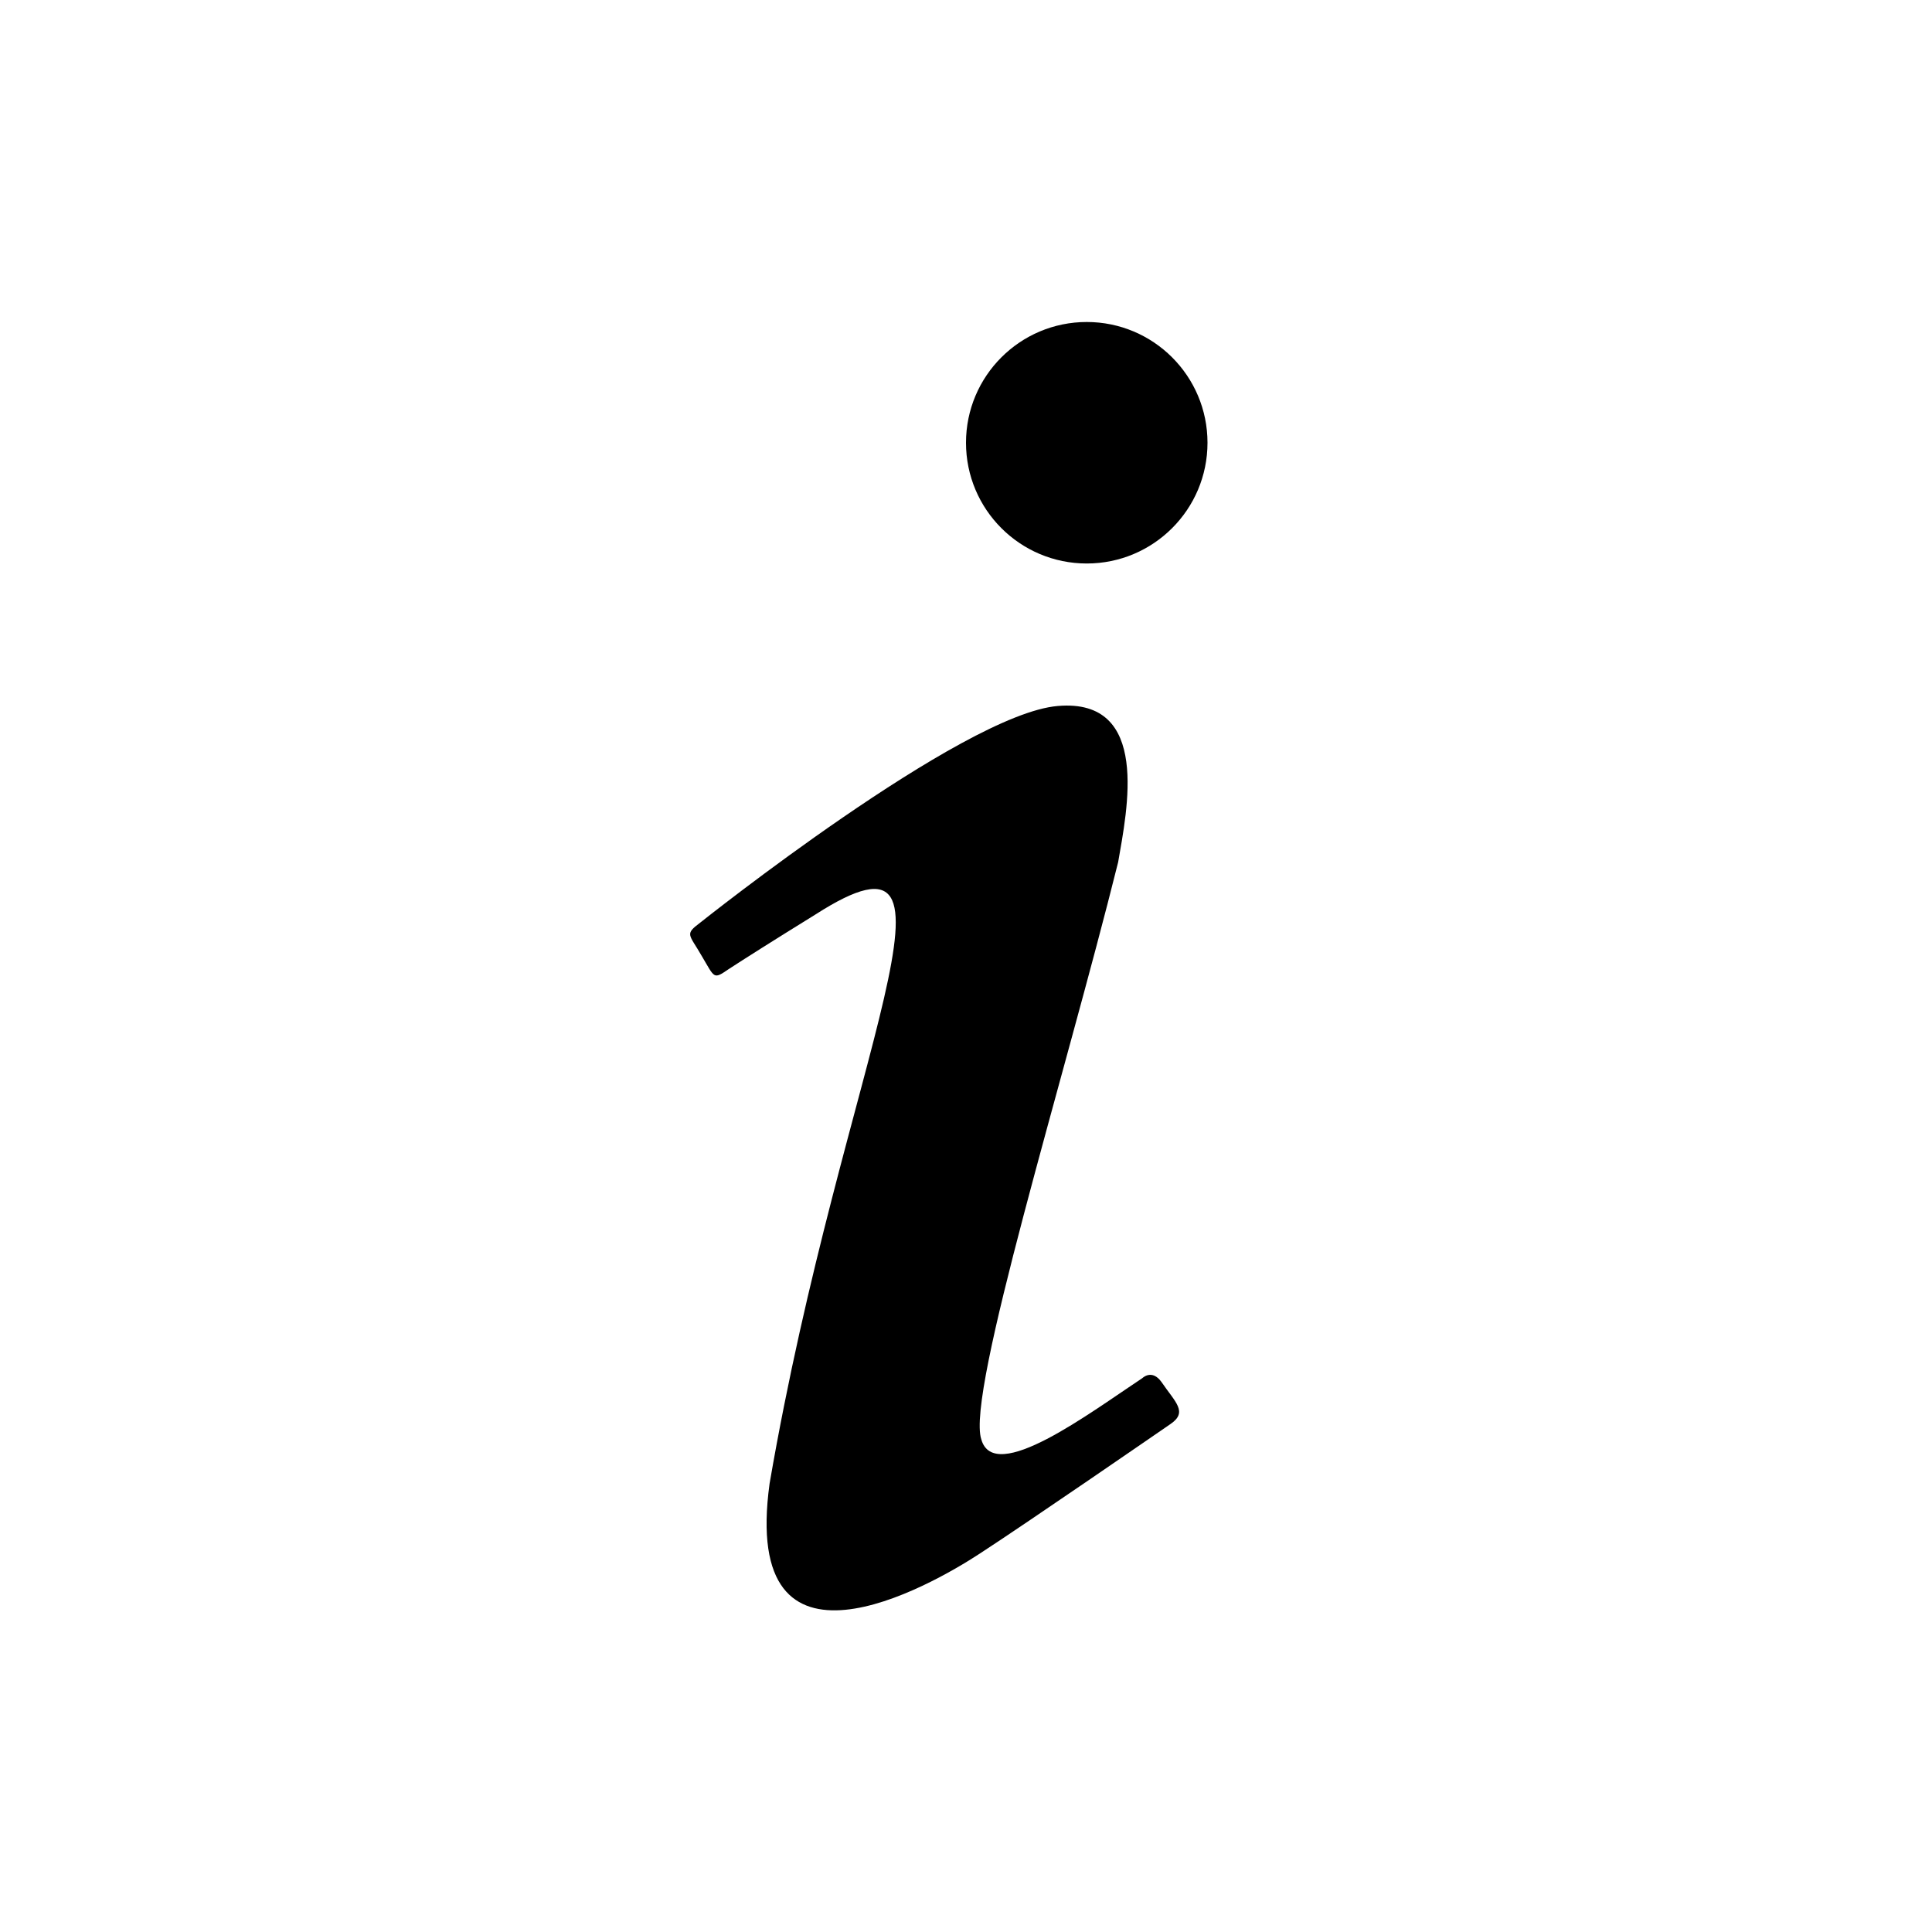
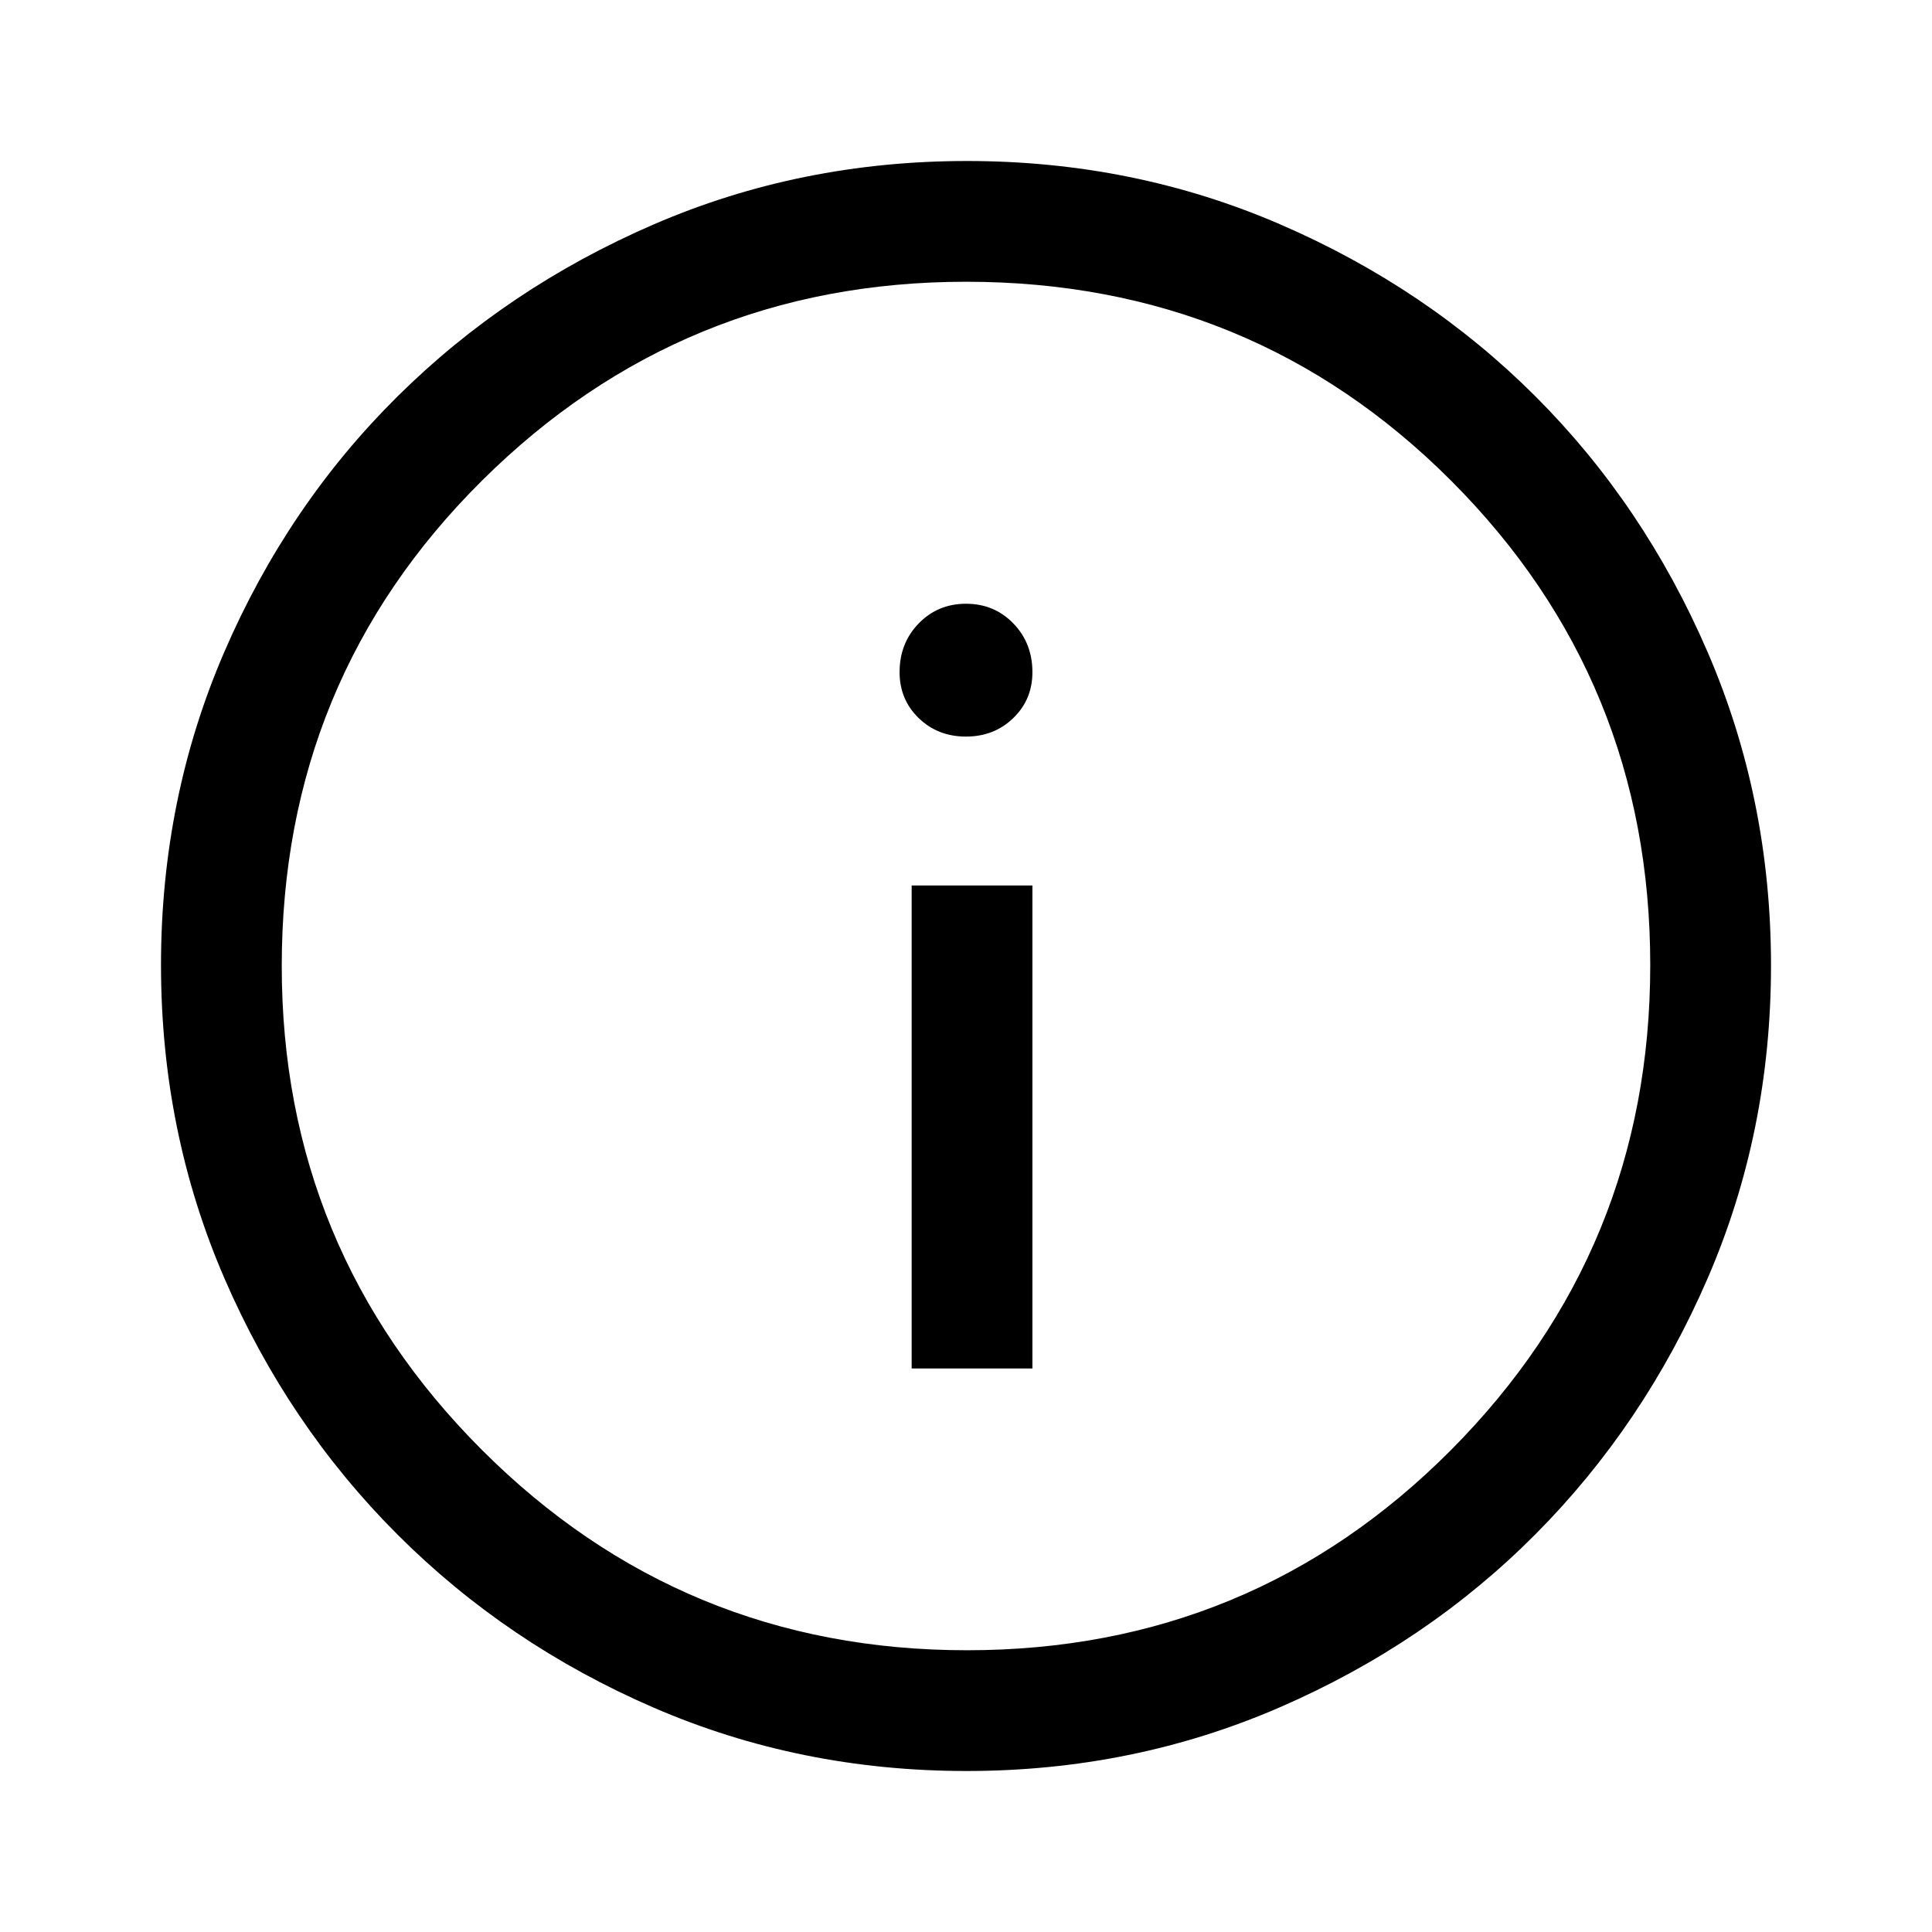
- <svg xmlns="http://www.w3.org/2000/svg" version="1.1" viewBox="0 0 24 24">
-   <path d="M13.5,4A1.5,1.5 0 0,0 12,5.5A1.5,1.5 0 0,0 13.5,7A1.5,1.5 0 0,0 15,5.5A1.5,1.5 0 0,0 13.5,4M13.14,8.77C11.95,8.87 8.7,11.46 8.7,11.46C8.5,11.61 8.56,11.6 8.72,11.88C8.88,12.15 8.86,12.17 9.05,12.04C9.25,11.91 9.58,11.7 10.13,11.36C12.25,10 10.47,13.14 9.56,18.43C9.2,21.05 11.56,19.7 12.17,19.3C12.77,18.91 14.38,17.8 14.54,17.69C14.76,17.54 14.6,17.42 14.43,17.17C14.31,17 14.19,17.12 14.19,17.12C13.54,17.55 12.35,18.45 12.19,17.88C12,17.31 13.22,13.4 13.89,10.71C14,10.07 14.3,8.67 13.14,8.77Z" />
+ <svg xmlns="http://www.w3.org/2000/svg" viewBox="0 -960 960 960">
+   <path d="M453-280h60v-240h-60v240Zm26.98-314q14.02 0 23.52-9.2T513-626q0-14.45-9.48-24.22-9.48-9.78-23.5-9.78t-23.52 9.78Q447-640.45 447-626q0 13.6 9.48 22.8 9.48 9.2 23.5 9.2Zm.29 514q-82.74 0-155.5-31.5Q252-143 197.5-197.5t-86-127.34Q80-397.68 80-480.5t31.5-155.66Q143-709 197.5-763t127.34-85.5Q397.68-880 480.5-880t155.66 31.5Q709-817 763-763t85.5 127Q880-563 880-480.27q0 82.74-31.5 155.5Q817-252 763-197.68q-54 54.31-127 86Q563-80 480.27-80Zm.23-60Q622-140 721-239.5t99-241Q820-622 721.19-721T480-820q-141 0-240.5 98.81T140-480q0 141 99.5 240.5t241 99.5Zm-.5-340Z" />
</svg>
